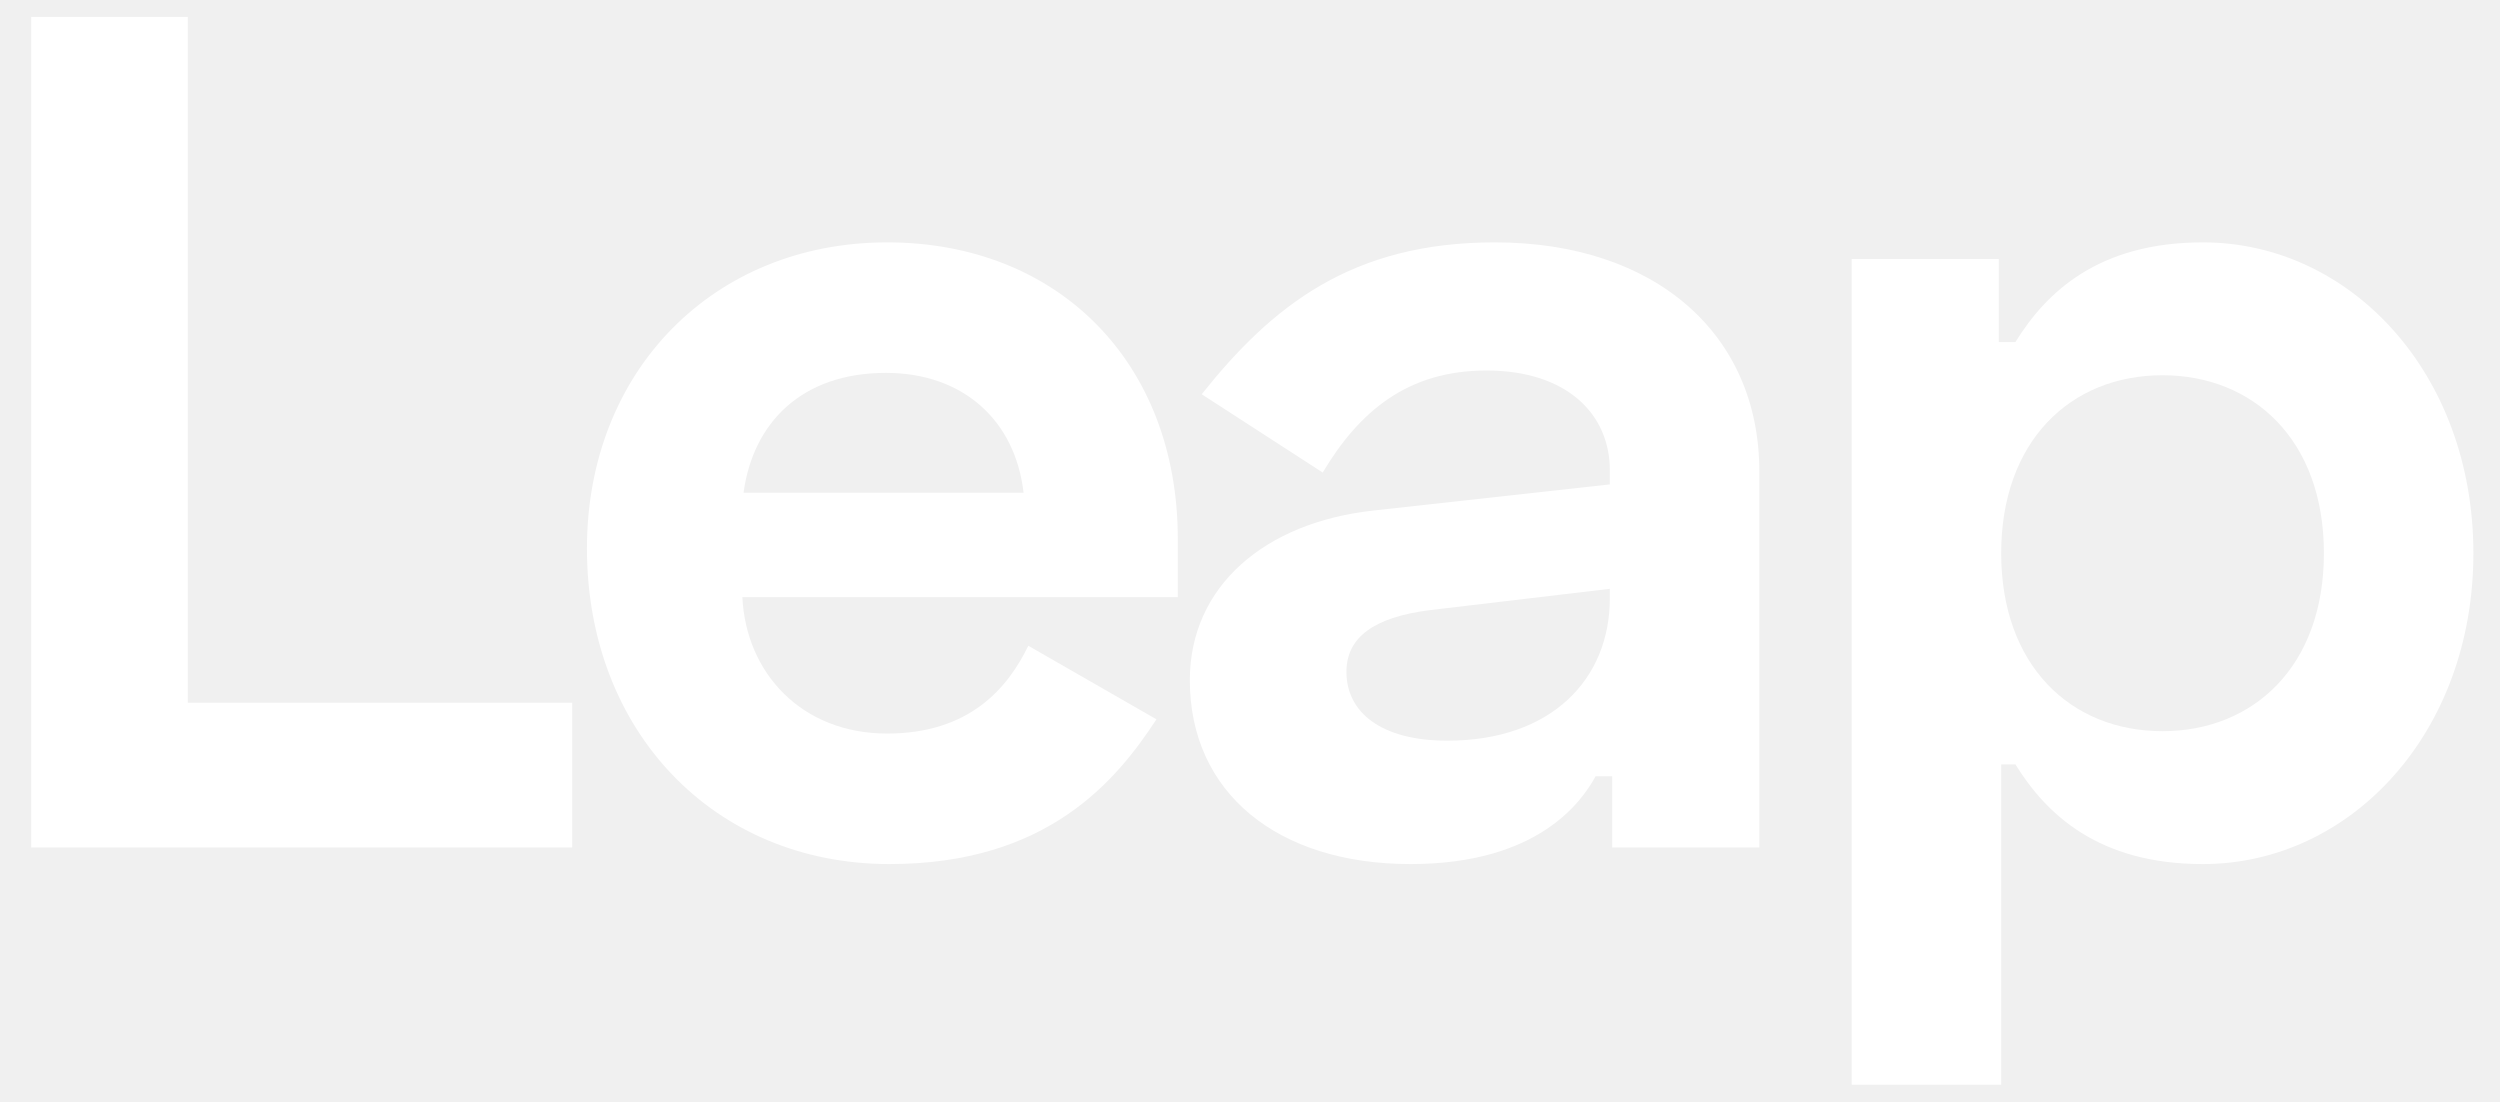
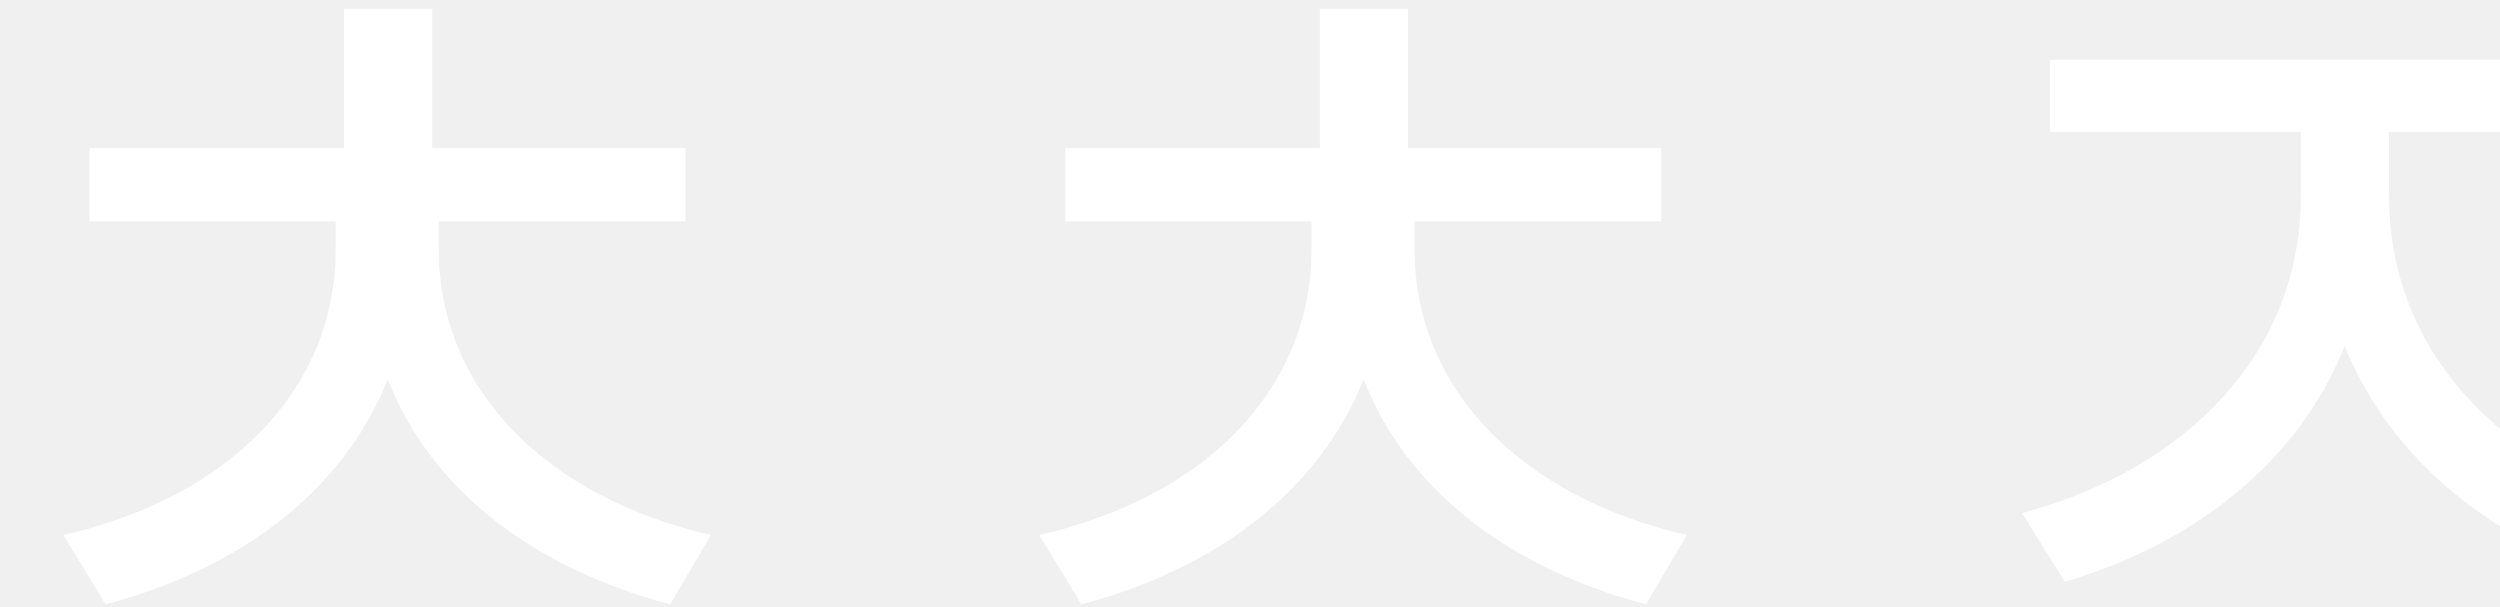
- <svg xmlns="http://www.w3.org/2000/svg" width="59" height="26" viewBox="0 0 59 26" fill="none">
-   <path d="M0.736 0.4V20H13.504V16.584H4.432V0.4H0.736Z" fill="white" />
-   <path d="M13.852 12.944C13.852 17.256 16.848 20.392 20.992 20.392C24.716 20.392 26.34 18.432 27.292 16.976L24.268 15.24C23.792 16.22 22.896 17.312 20.936 17.312C18.92 17.312 17.604 15.884 17.52 14.092H27.796V12.72C27.796 8.548 24.968 5.72 20.936 5.72C16.848 5.72 13.852 8.744 13.852 12.944ZM17.548 11.628C17.772 9.976 18.92 8.8 20.908 8.8C22.728 8.8 23.96 9.92 24.156 11.628H17.548Z" fill="white" />
-   <path d="M28.36 9.304L31.216 11.152C32.084 9.696 33.232 8.744 35.08 8.744C36.984 8.744 37.992 9.78 37.992 11.096V11.432L32.42 12.048C29.844 12.328 28.08 13.84 28.08 16.052C28.08 18.712 30.152 20.392 33.288 20.392C36.284 20.392 37.32 18.936 37.656 18.32H38.048V20H41.52V11.124C41.52 7.876 39.056 5.72 35.276 5.72C31.888 5.72 30.012 7.232 28.36 9.304ZM31.776 15.856C31.776 15.044 32.42 14.568 33.736 14.4L37.992 13.896V14.12C37.992 16.024 36.62 17.48 34.156 17.48C32.588 17.48 31.776 16.808 31.776 15.856Z" fill="white" />
-   <path d="M43.7 25.6H47.228V18.04H47.564C48.292 19.216 49.524 20.392 51.988 20.392C55.46 20.392 58.372 17.312 58.372 13.056C58.372 8.8 55.46 5.72 51.988 5.72C49.524 5.72 48.292 6.896 47.564 8.072H47.172V6.112H43.7V25.6ZM51.036 17.256C48.852 17.256 47.228 15.688 47.228 13.056C47.228 10.424 48.852 8.856 51.036 8.856C53.164 8.856 54.844 10.368 54.844 13.056C54.844 15.744 53.164 17.256 51.036 17.256Z" fill="white" />
+ <svg xmlns="http://www.w3.org/2000/svg" width="66" height="16" viewBox="0 0 66 16">
+   <text fill="#FFF" fill-rule="evenodd" font-family="BMHANNAProOTF, BM HANNA Pro OTF" font-size="28" transform="translate(-123 -26)">
+     <tspan x="120.3" y="45">ㅊㅊㅈ</tspan>
+   </text>
</svg>
